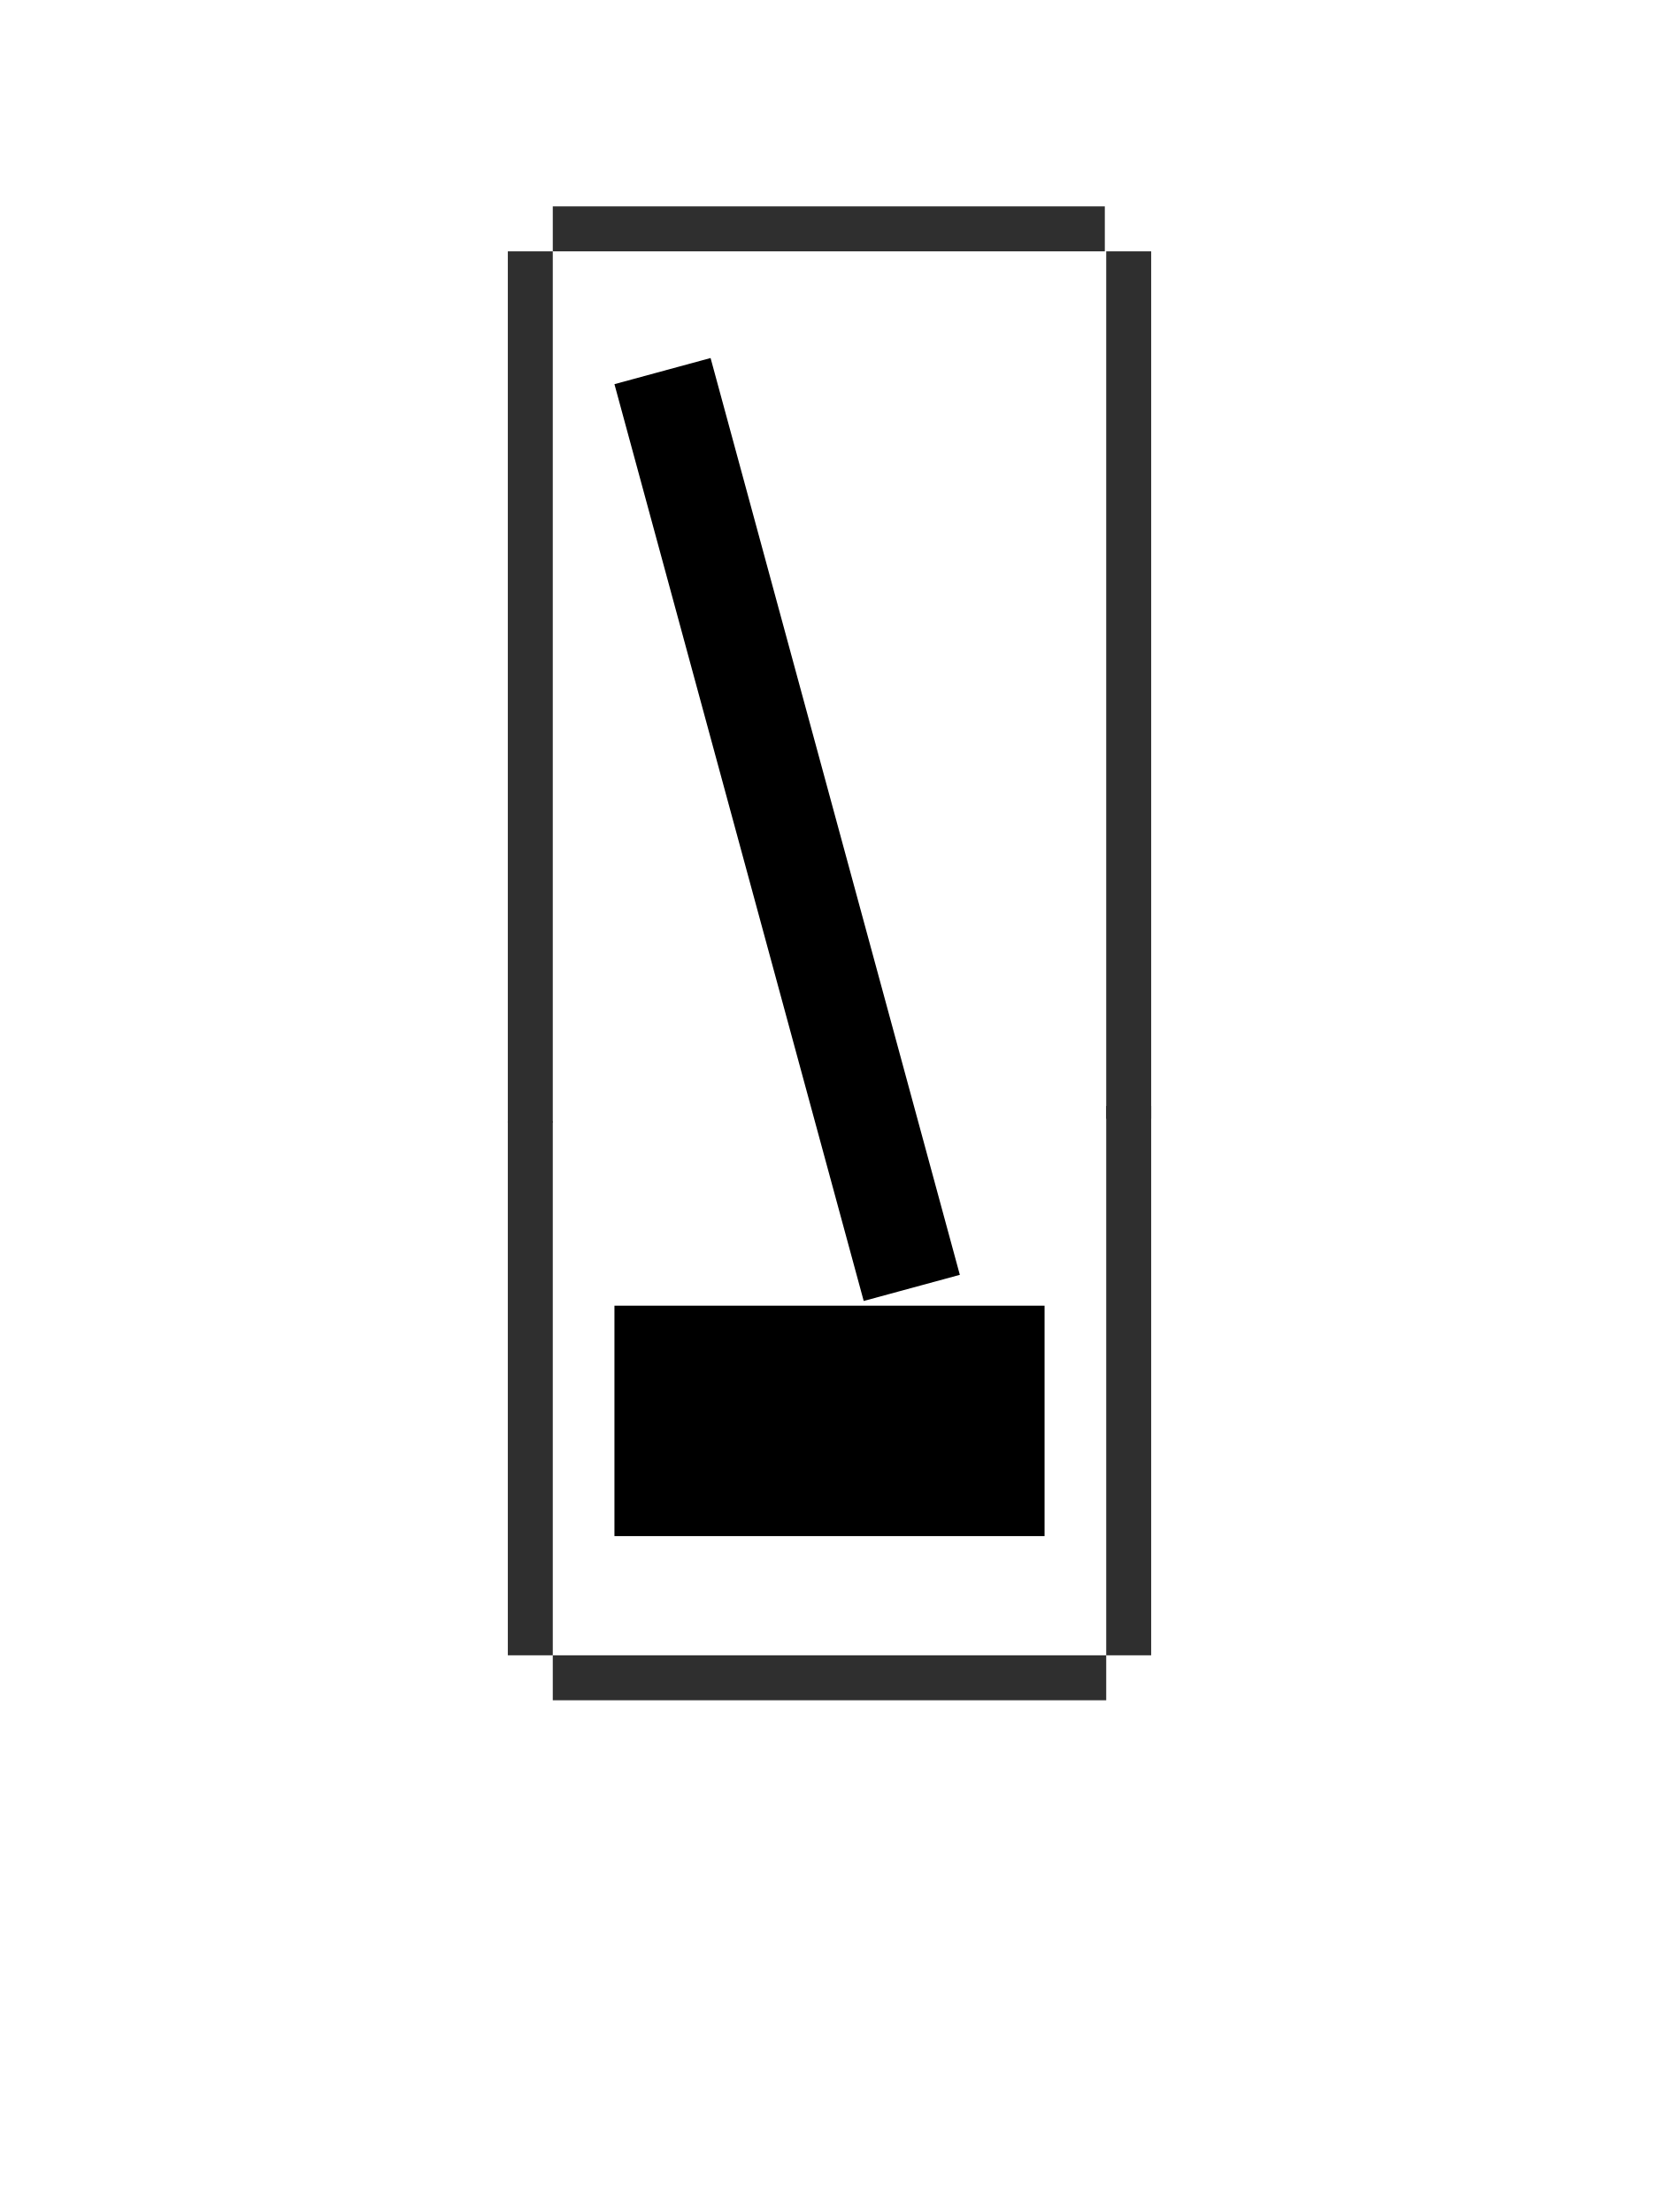
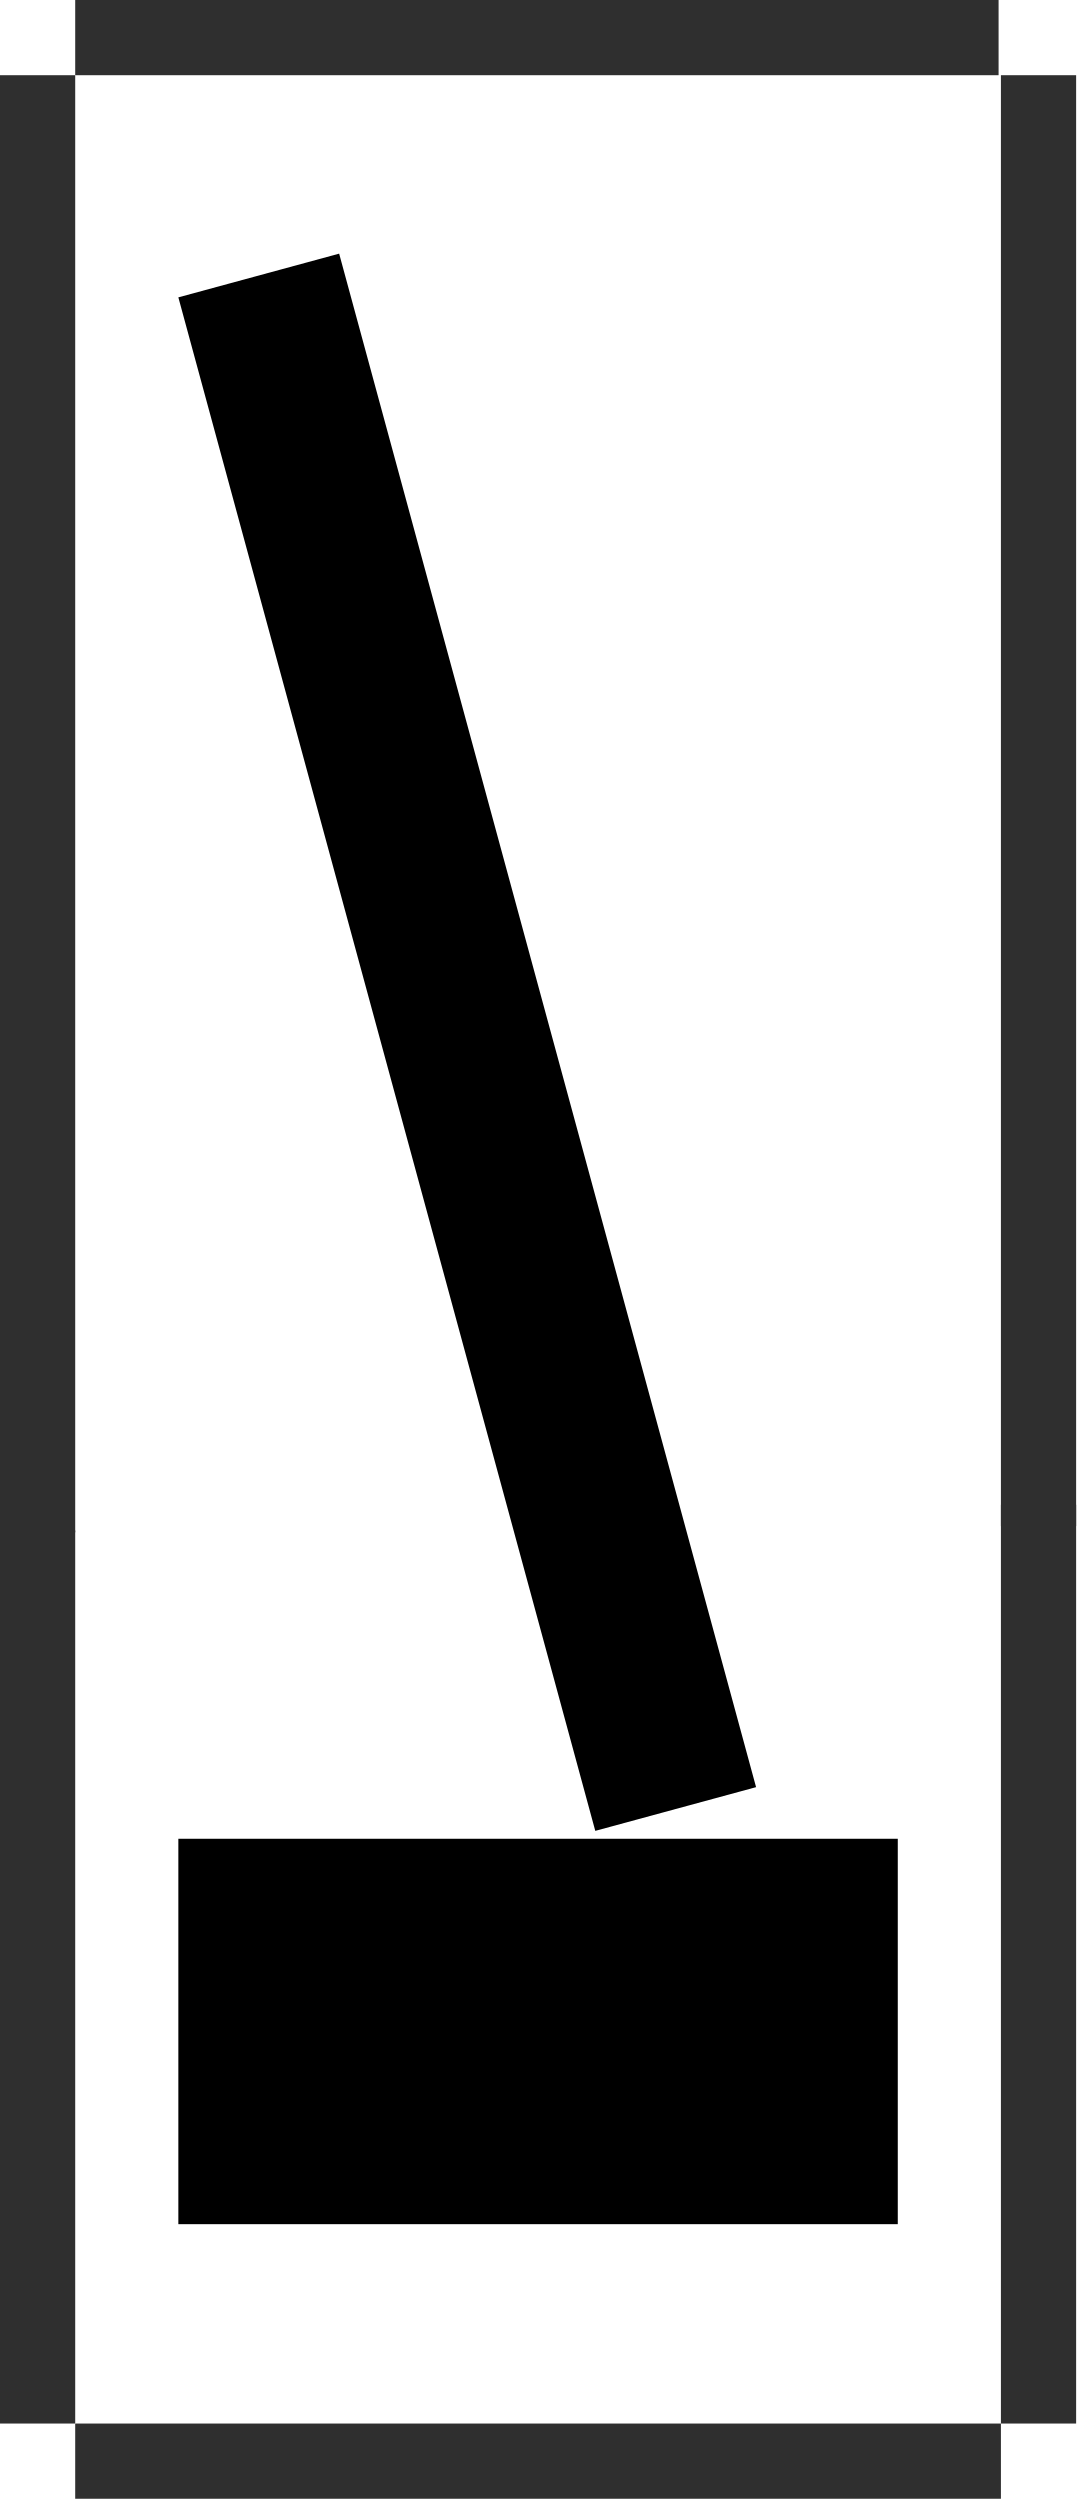
- <svg xmlns="http://www.w3.org/2000/svg" width="100%" height="100%" viewBox="0 0 1080 1440" version="1.1" xml:space="preserve" style="fill-rule:evenodd;clip-rule:evenodd;stroke-linejoin:round;stroke-miterlimit:2;">
-   <rect x="330.585" y="163.625" width="29.272" height="567.119" style="fill:#2f2f2f;" />
-   <rect x="720.142" y="163.625" width="29.272" height="564.698" style="fill:#2f2f2f;" />
-   <path d="M719.233,163.625l-359.375,-0l0,-29.272l359.375,0l0,29.272Z" style="fill:#2f2f2f;" />
-   <rect x="330.585" y="730" width="29.272" height="347.595" style="fill:#2f2f2f;" />
-   <rect x="720.142" y="720" width="29.272" height="357.595" style="fill:#2f2f2f;" />
-   <path d="M720.142,1106.867l-360.285,0l0,-29.272l360.285,0l0,29.272Z" style="fill:#2f2f2f;" />
-   <rect x="400" y="850" width="280" height="150" />
-   <path d="M400,250.087l62.582,-17.015l162.268,596.84l-62.582,17.015l-162.268,-596.84Z" />
+ <svg xmlns="http://www.w3.org/2000/svg" width="100%" height="100%" viewBox="0 0 419 973" version="1.1" xml:space="preserve" style="fill-rule:evenodd;clip-rule:evenodd;stroke-linejoin:round;stroke-miterlimit:2;">
+   <g transform="matrix(1,0,0,1,-330.5852,-134.3526)">
+     <g>
+       <g transform="matrix(-0.173663,-0,0,-1.561074,629.7696,3028.788)">
+         <rect x="1554.232" y="1472.092" width="168.558" height="363.288" style="fill:rgb(47,47,47);" />
+       </g>
+       <g transform="matrix(-0.173663,-0,0,-1.554408,1019.327,3016.553)">
+         <rect x="1554.232" y="1472.092" width="168.558" height="363.288" style="fill:rgb(47,47,47);" />
+       </g>
+       <g transform="matrix(-0,0.173663,-0.989229,-0,2175.469,-135.5595)">
+         <rect x="1554.232" y="1472.092" width="168.558" height="363.288" style="fill:rgb(47,47,47);" />
+       </g>
+       <g transform="matrix(-0.173663,-0,0,-0.956803,629.7696,2486.096)">
+         <rect x="1554.232" y="1472.092" width="168.558" height="363.288" style="fill:rgb(47,47,47);" />
+       </g>
+       <g transform="matrix(-0.173663,-0,0,-0.984329,1019.327,2526.617)">
+         <rect x="1554.232" y="1472.092" width="168.558" height="363.288" style="fill:rgb(47,47,47);" />
+       </g>
+       <g transform="matrix(-0,0.173663,-0.991734,-0,2180.065,807.6829)">
+         <rect x="1554.232" y="1472.092" width="168.558" height="363.288" style="fill:rgb(47,47,47);" />
+       </g>
+       <g transform="matrix(1,0,0,0.833333,0,166.6667)">
+         <rect x="400" y="820" width="280" height="180" />
+       </g>
+       <g transform="matrix(-0.579528,-2.131571,0.347676,-0.094526,508.9847,1777.066)">
+         <rect x="400" y="820" width="280" height="180" />
+       </g>
+     </g>
+   </g>
</svg>
